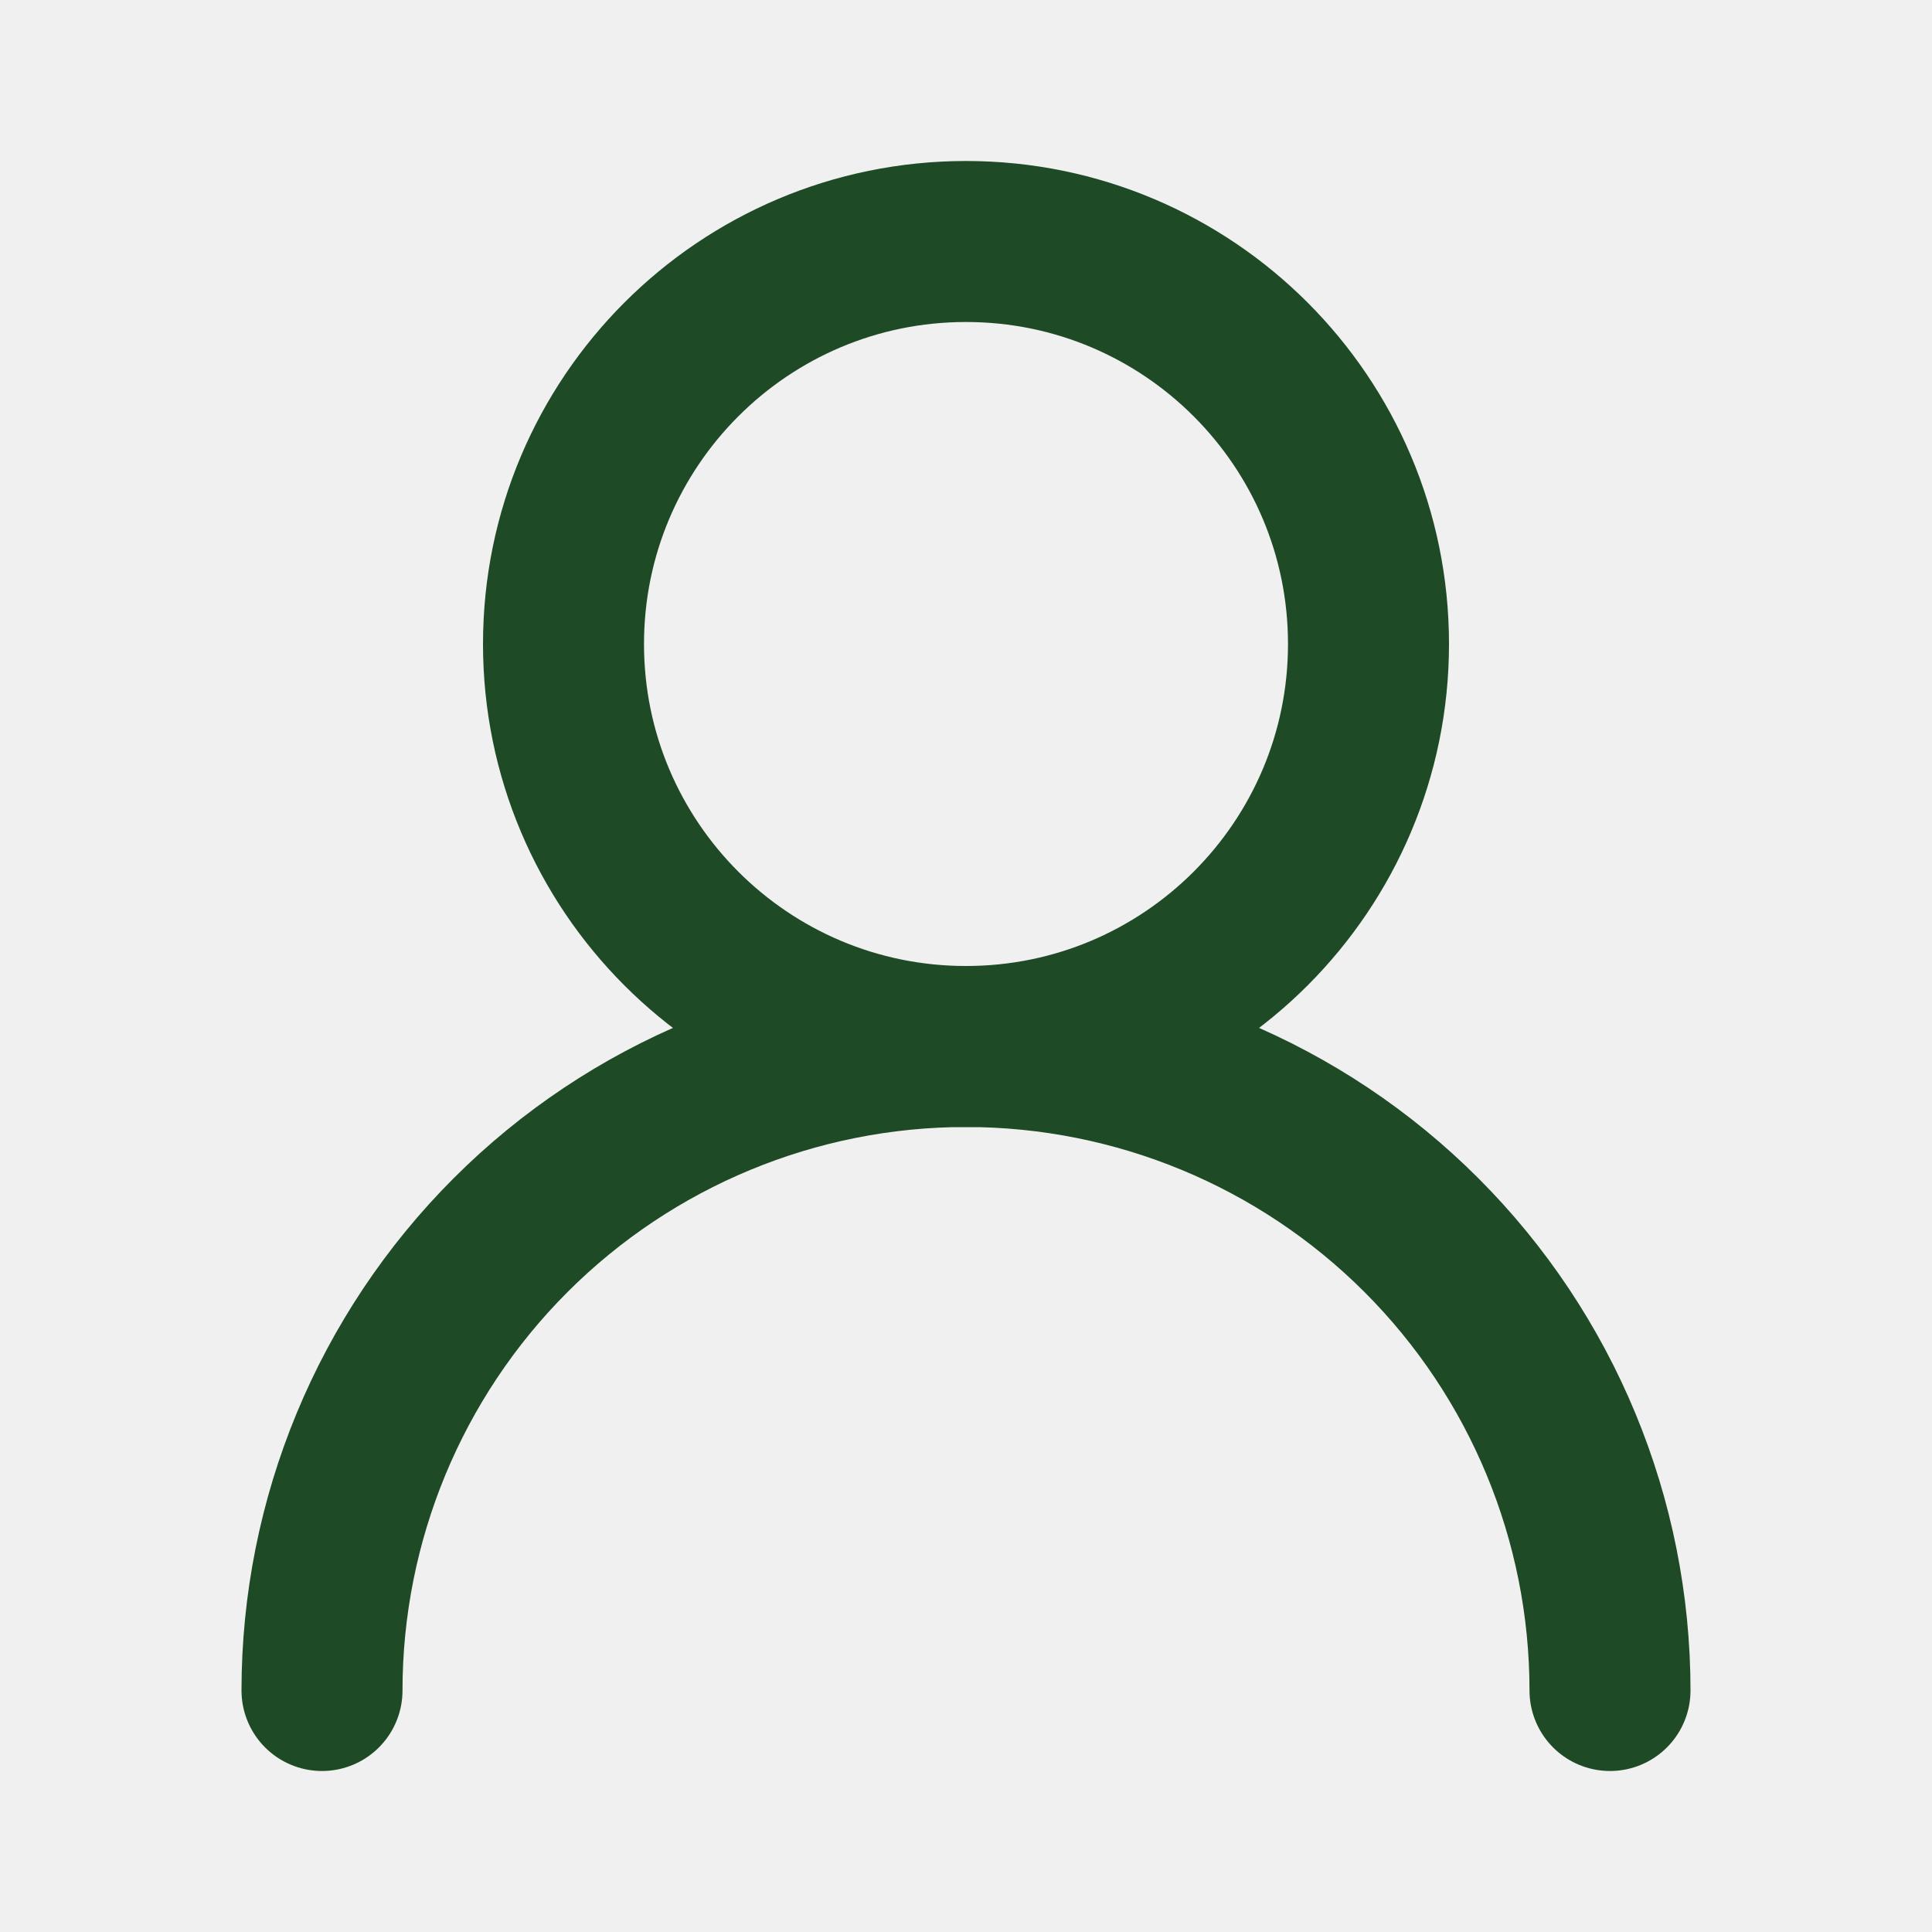
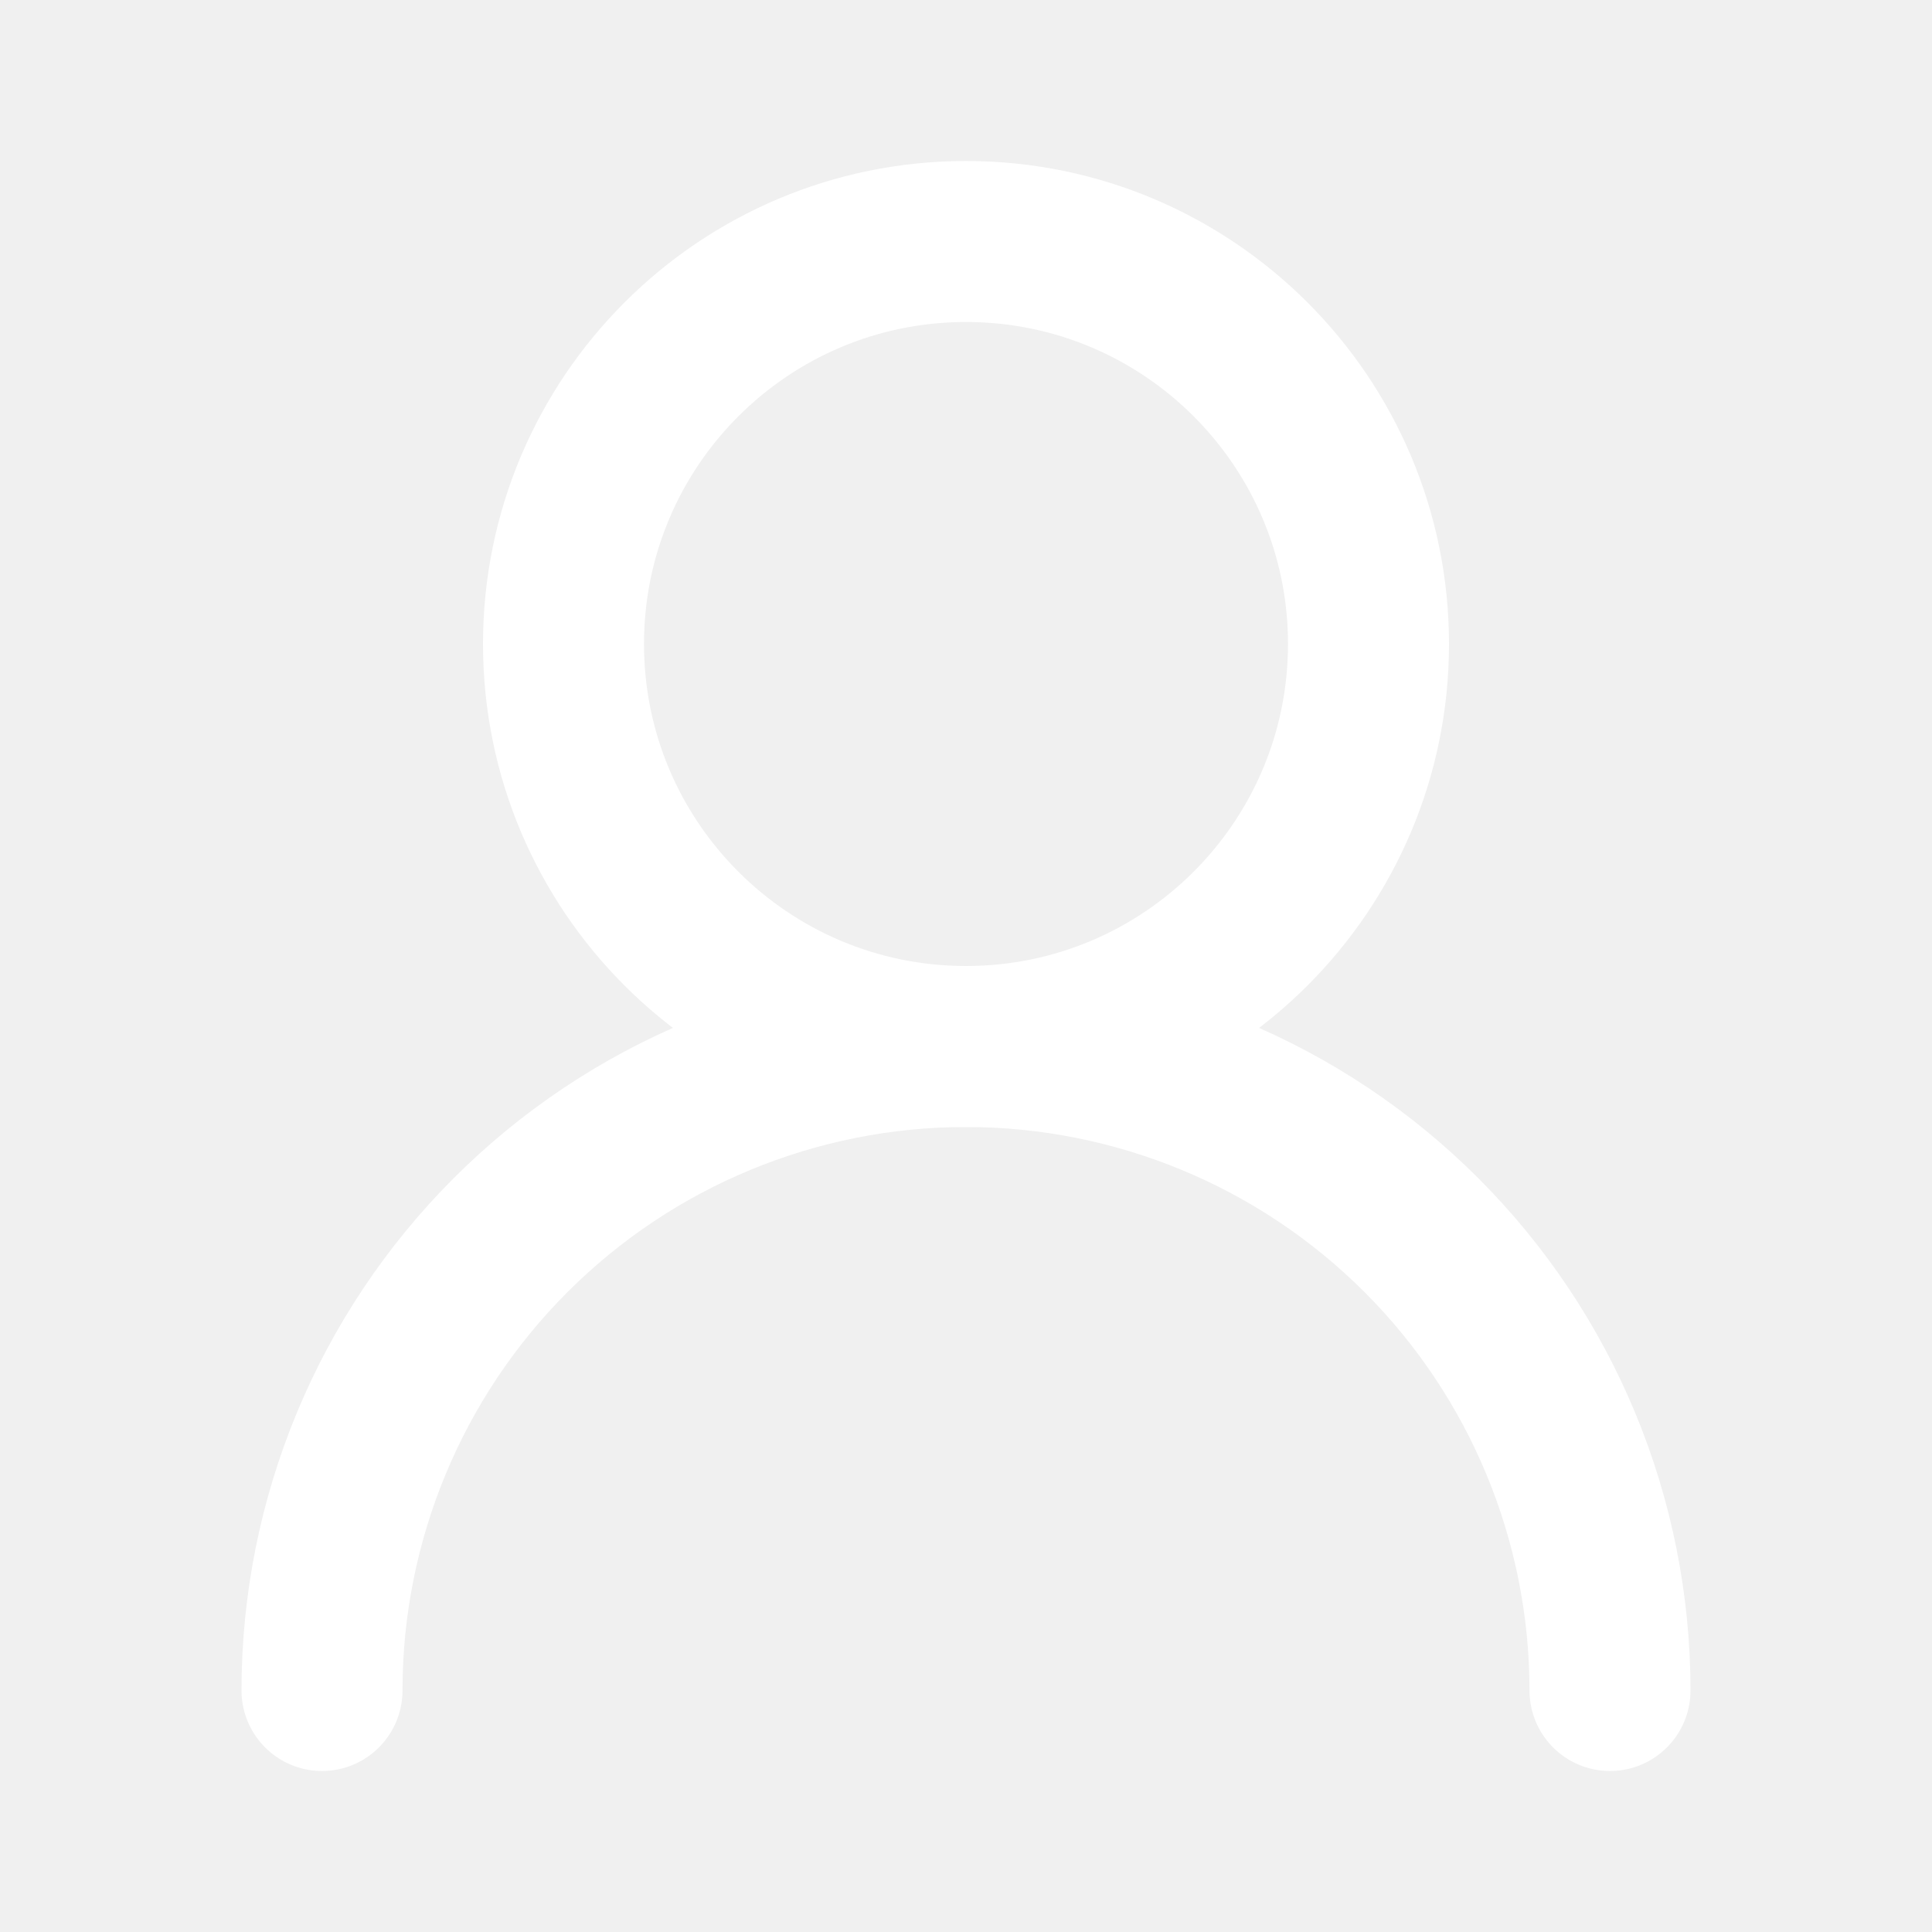
<svg xmlns="http://www.w3.org/2000/svg" width="24" height="24" viewBox="0 0 24 24" fill="none">
-   <path d="M12 13C14.761 13 17 10.761 17 8C17 5.239 14.761 3 12 3C9.239 3 7 5.239 7 8C7 10.761 9.239 13 12 13Z" stroke="#1E4A26" stroke-width="2" stroke-linecap="round" stroke-linejoin="round" />
-   <path d="M20 21C20 18.878 19.157 16.843 17.657 15.343C16.157 13.843 14.122 13 12 13C9.878 13 7.843 13.843 6.343 15.343C4.843 16.843 4 18.878 4 21" stroke="#1E4A26" stroke-width="2" stroke-linecap="round" stroke-linejoin="round" />
+   <path d="M12 13C14.761 13 17 10.761 17 8C17 5.239 14.761 3 12 3C9.239 3 7 5.239 7 8C7 10.761 9.239 13 12 13Z" stroke="white" stroke-width="2" stroke-linecap="round" stroke-linejoin="round" />
+   <path d="M20 21C20 18.878 19.157 16.843 17.657 15.343C16.157 13.843 14.122 13 12 13C9.878 13 7.843 13.843 6.343 15.343C4.843 16.843 4 18.878 4 21" stroke="white" stroke-width="2" stroke-linecap="round" stroke-linejoin="round" />
</svg>
